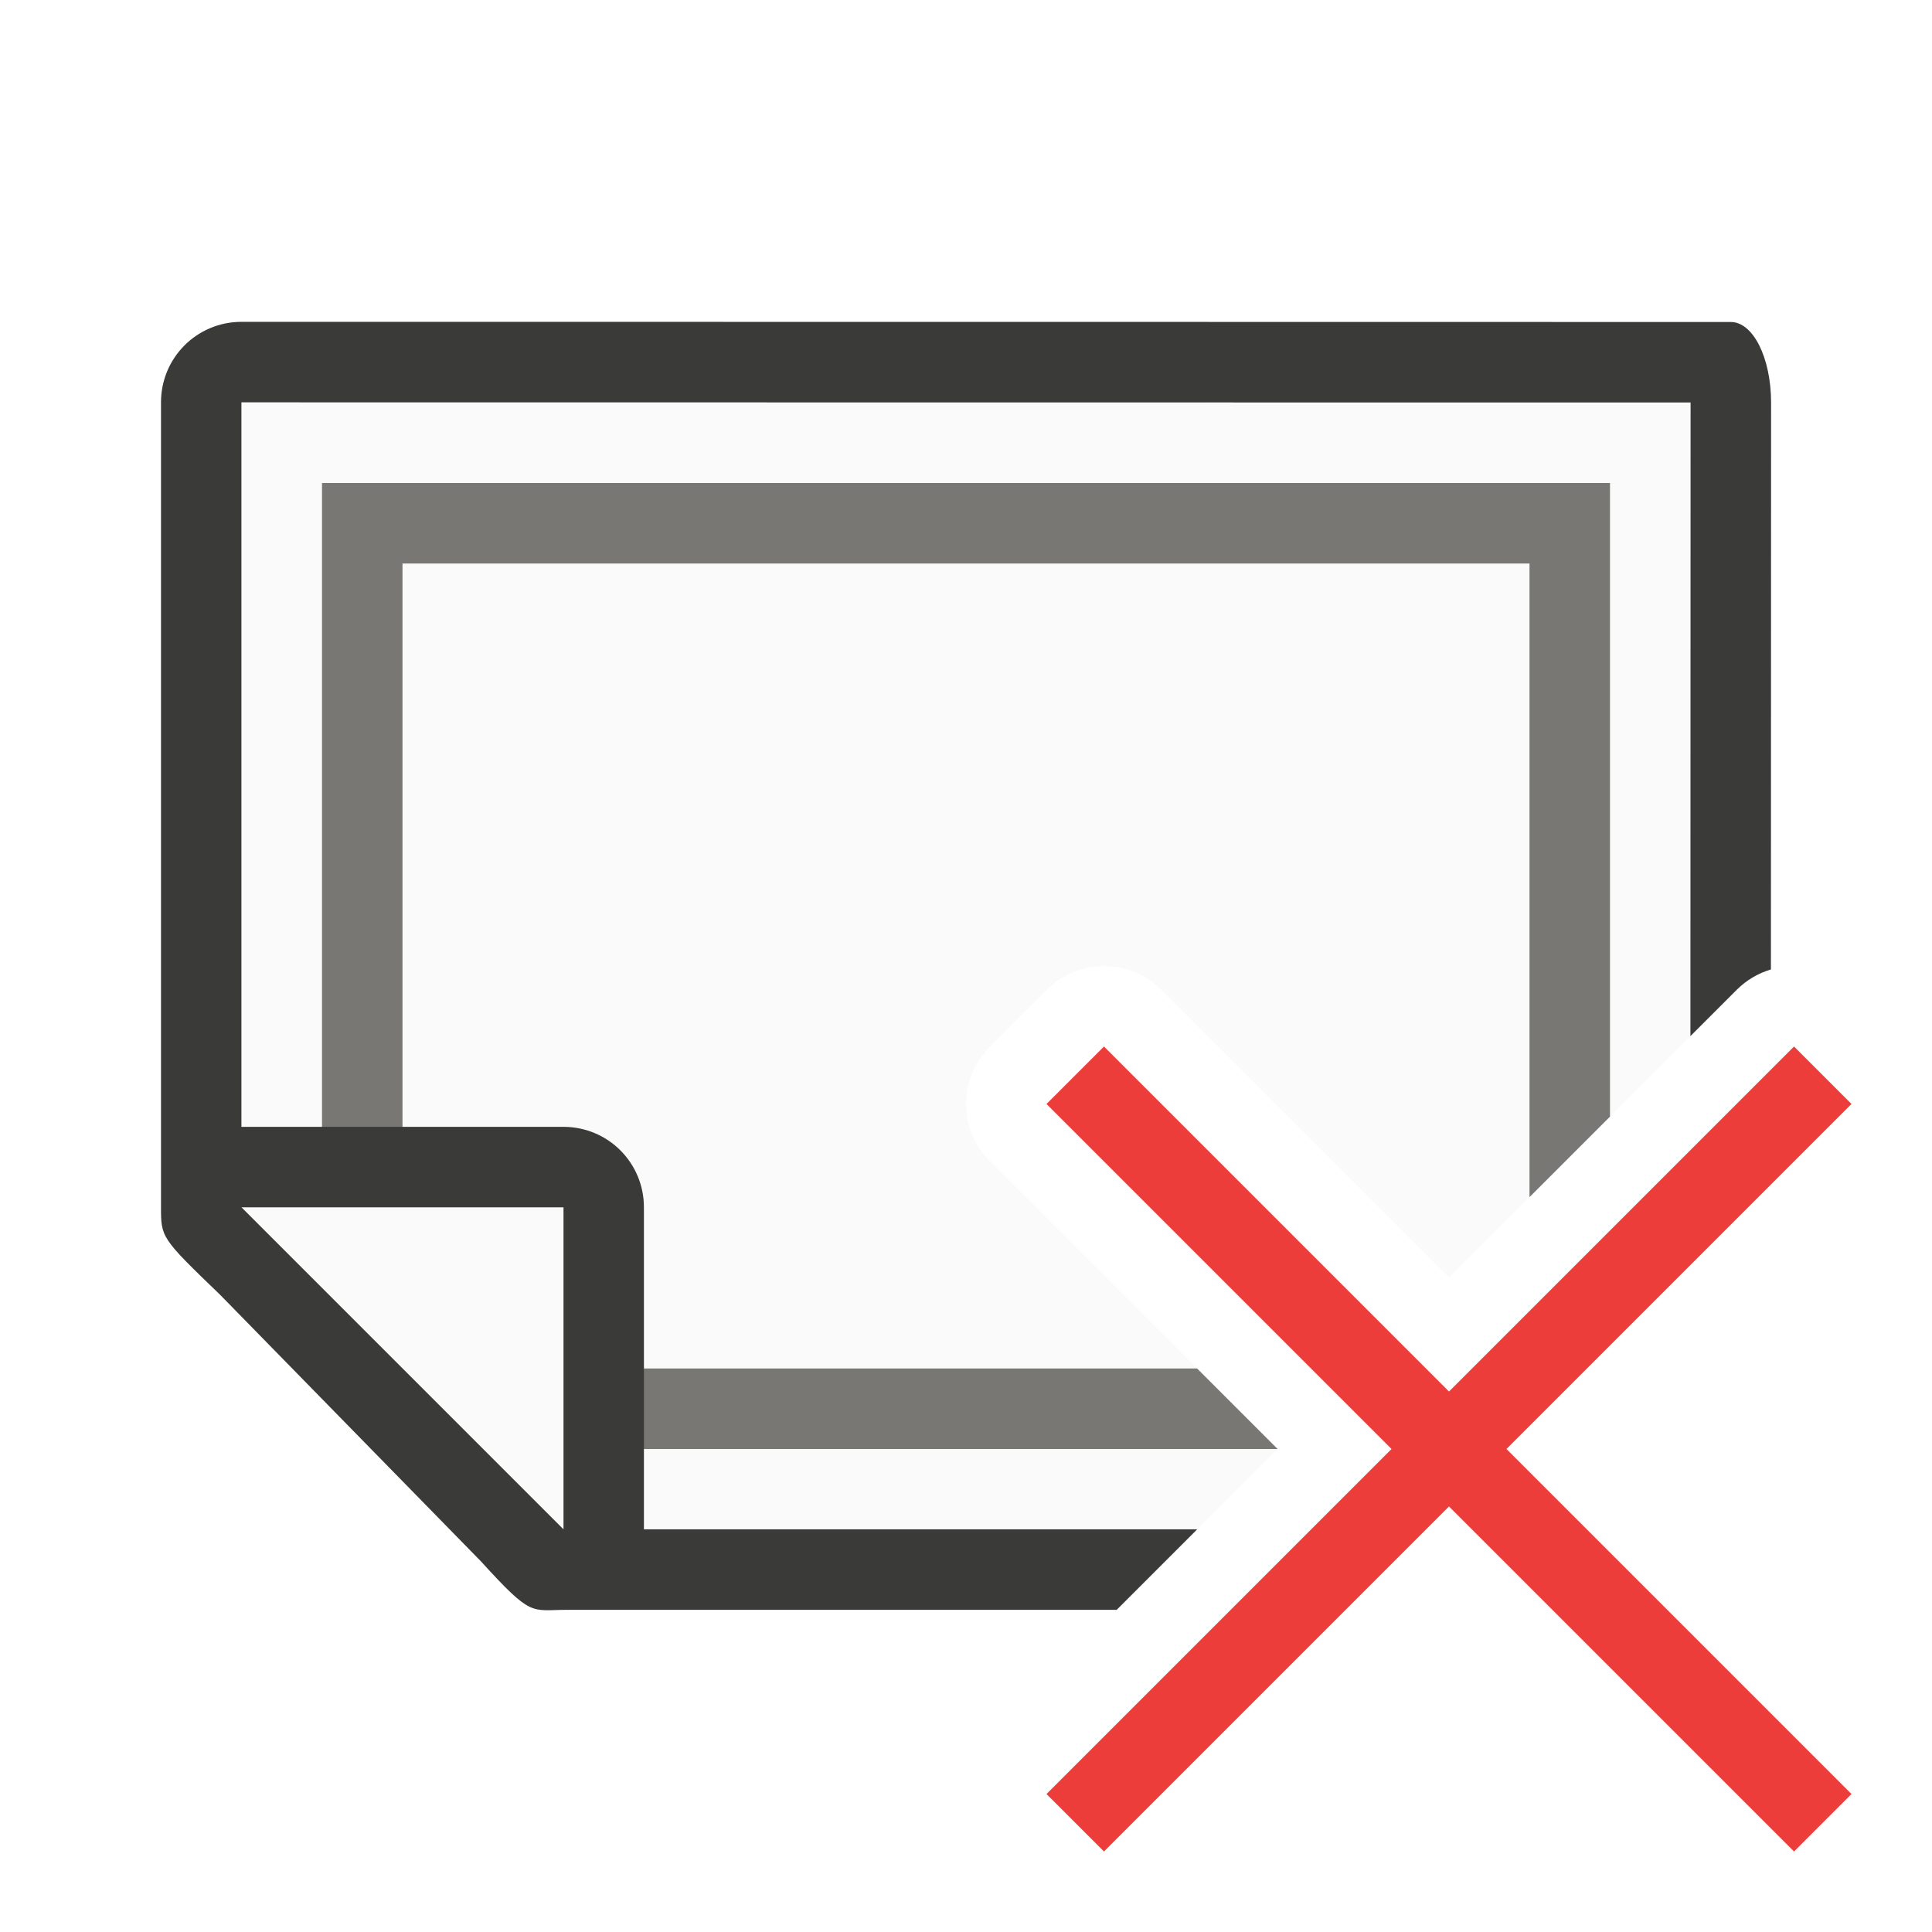
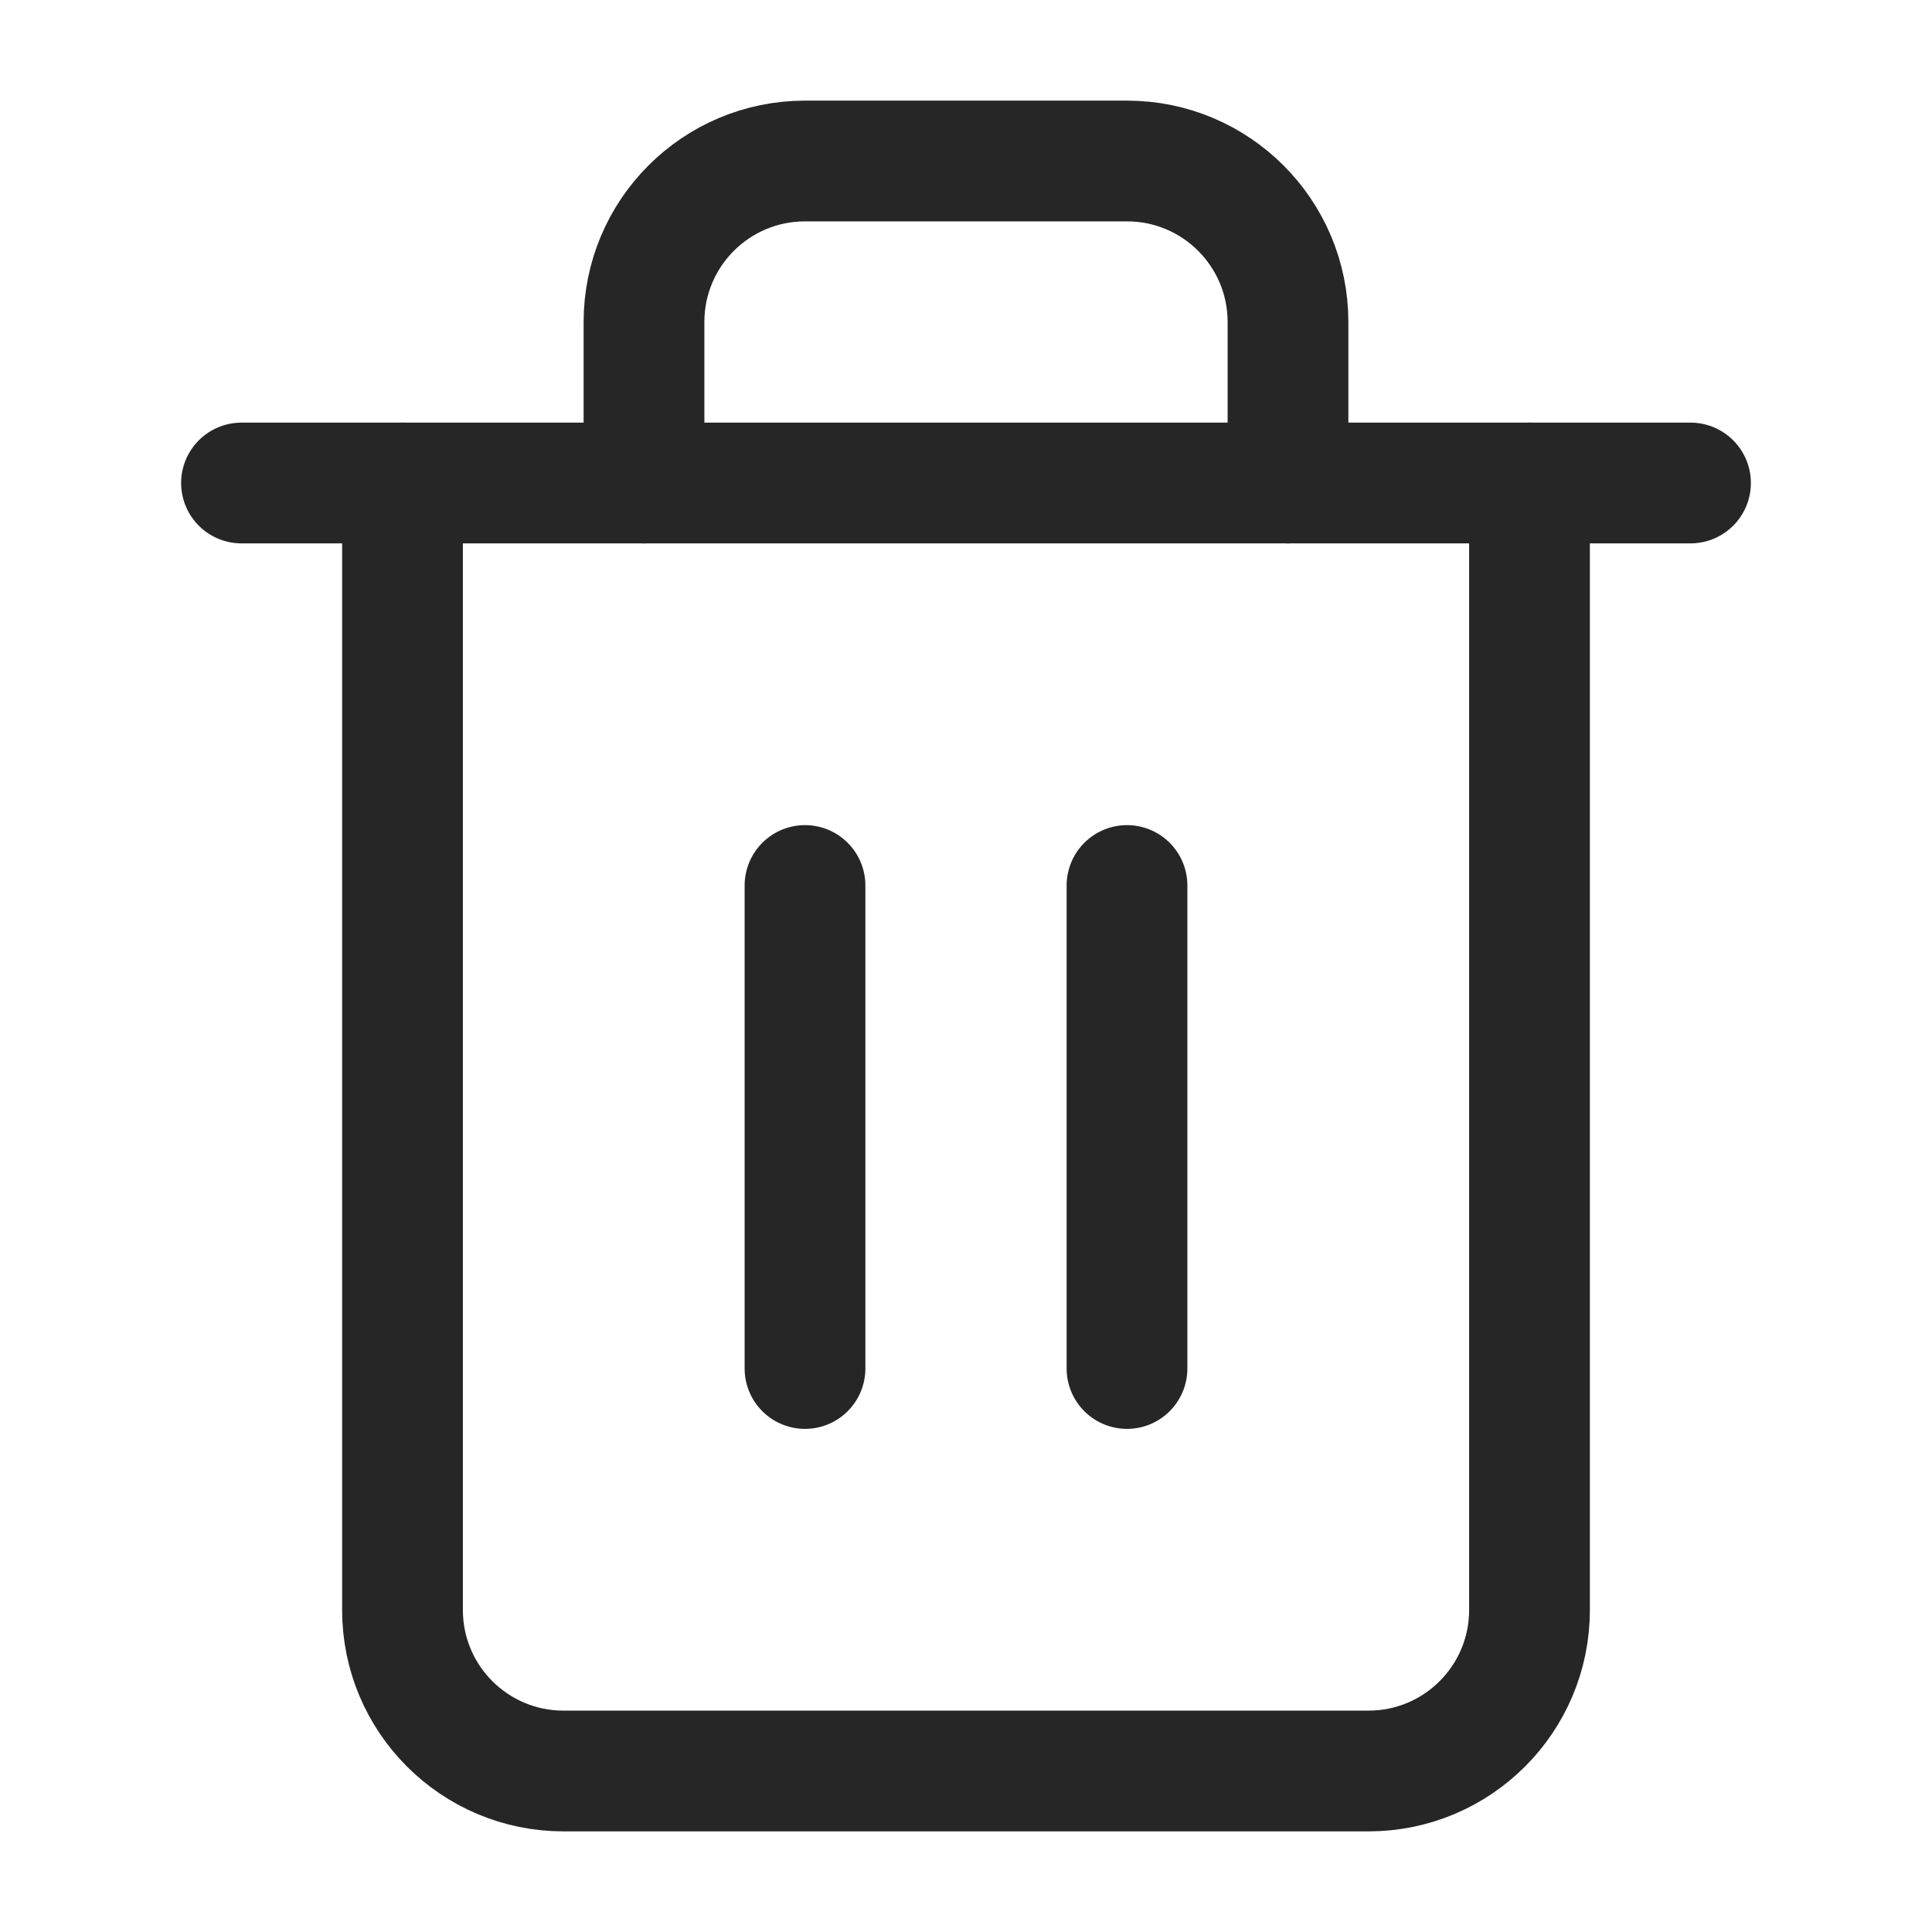
- <svg xmlns="http://www.w3.org/2000/svg" viewBox="0 0 24 24">
-   <path d="m3 4.998v10l3.729 4h8.145l.998-.998-3.578-3.578c-.391-.39-.391-1.024 0-1.414l.715-.715c.184-.184.432-.289.691-.293.271-.004.531.102.723.293l3.578 3.578 3-3v-1.871h.002v-6h-6v-.002z" fill="#fafafa" />
-   <path d="m4 6v7 3l2 2h9.871l-1-1h-8.371l-1.5-1.5v-2.666-5.834h14v7.871l1-1v-7.871z" fill="#797774" />
-   <path d="m3 3.998c-.554 0-1 .446-1 1v9.0.662.33c0 .384-.001.386.736 1.096l3.236 3.307c.641.704.618.605 1.068.605h.207 6.625l1-1h-6.873v-4c0-.554-.446-1-1-1h-4v-9l18.002.002-.002 7.871.578-.578c.118-.117.263-.203.422-.25l.002-7.043c0-.554-.223-1-.5-1-6.168 0-12.332-.003-18.502-.002z" fill="#3a3a38" />
-   <path d="m7 14.998v4l-4-4z" fill="#fafafa" fill-rule="evenodd" />
-   <path d="m22.286 13-4.286 4.286-4.286-4.286-.714.714 4.286 4.286-4.286 4.286.714.714 4.286-4.286 4.286 4.286.714-.714-4.286-4.286 4.286-4.286z" fill="#ed3d3b" />
+ <svg xmlns="http://www.w3.org/2000/svg" width="24" height="24" viewBox="0 0 24 24">
+   <g transform="translate(0 0) scale(1)" fill="none" stroke="#262626" stroke-width="1.5" stroke-linecap="round" stroke-linejoin="round">
+     <path d="M10 11v6" />
+     <path d="M14 11v6" />
+     <path d="M19 6v14a2 2 0 0 1-2 2H7a2 2 0 0 1-2-2V6" />
+     <path d="M3 6h18" />
+     <path d="M8 6V4a2 2 0 0 1 2-2h4a2 2 0 0 1 2 2v2" />
+   </g>
</svg>
